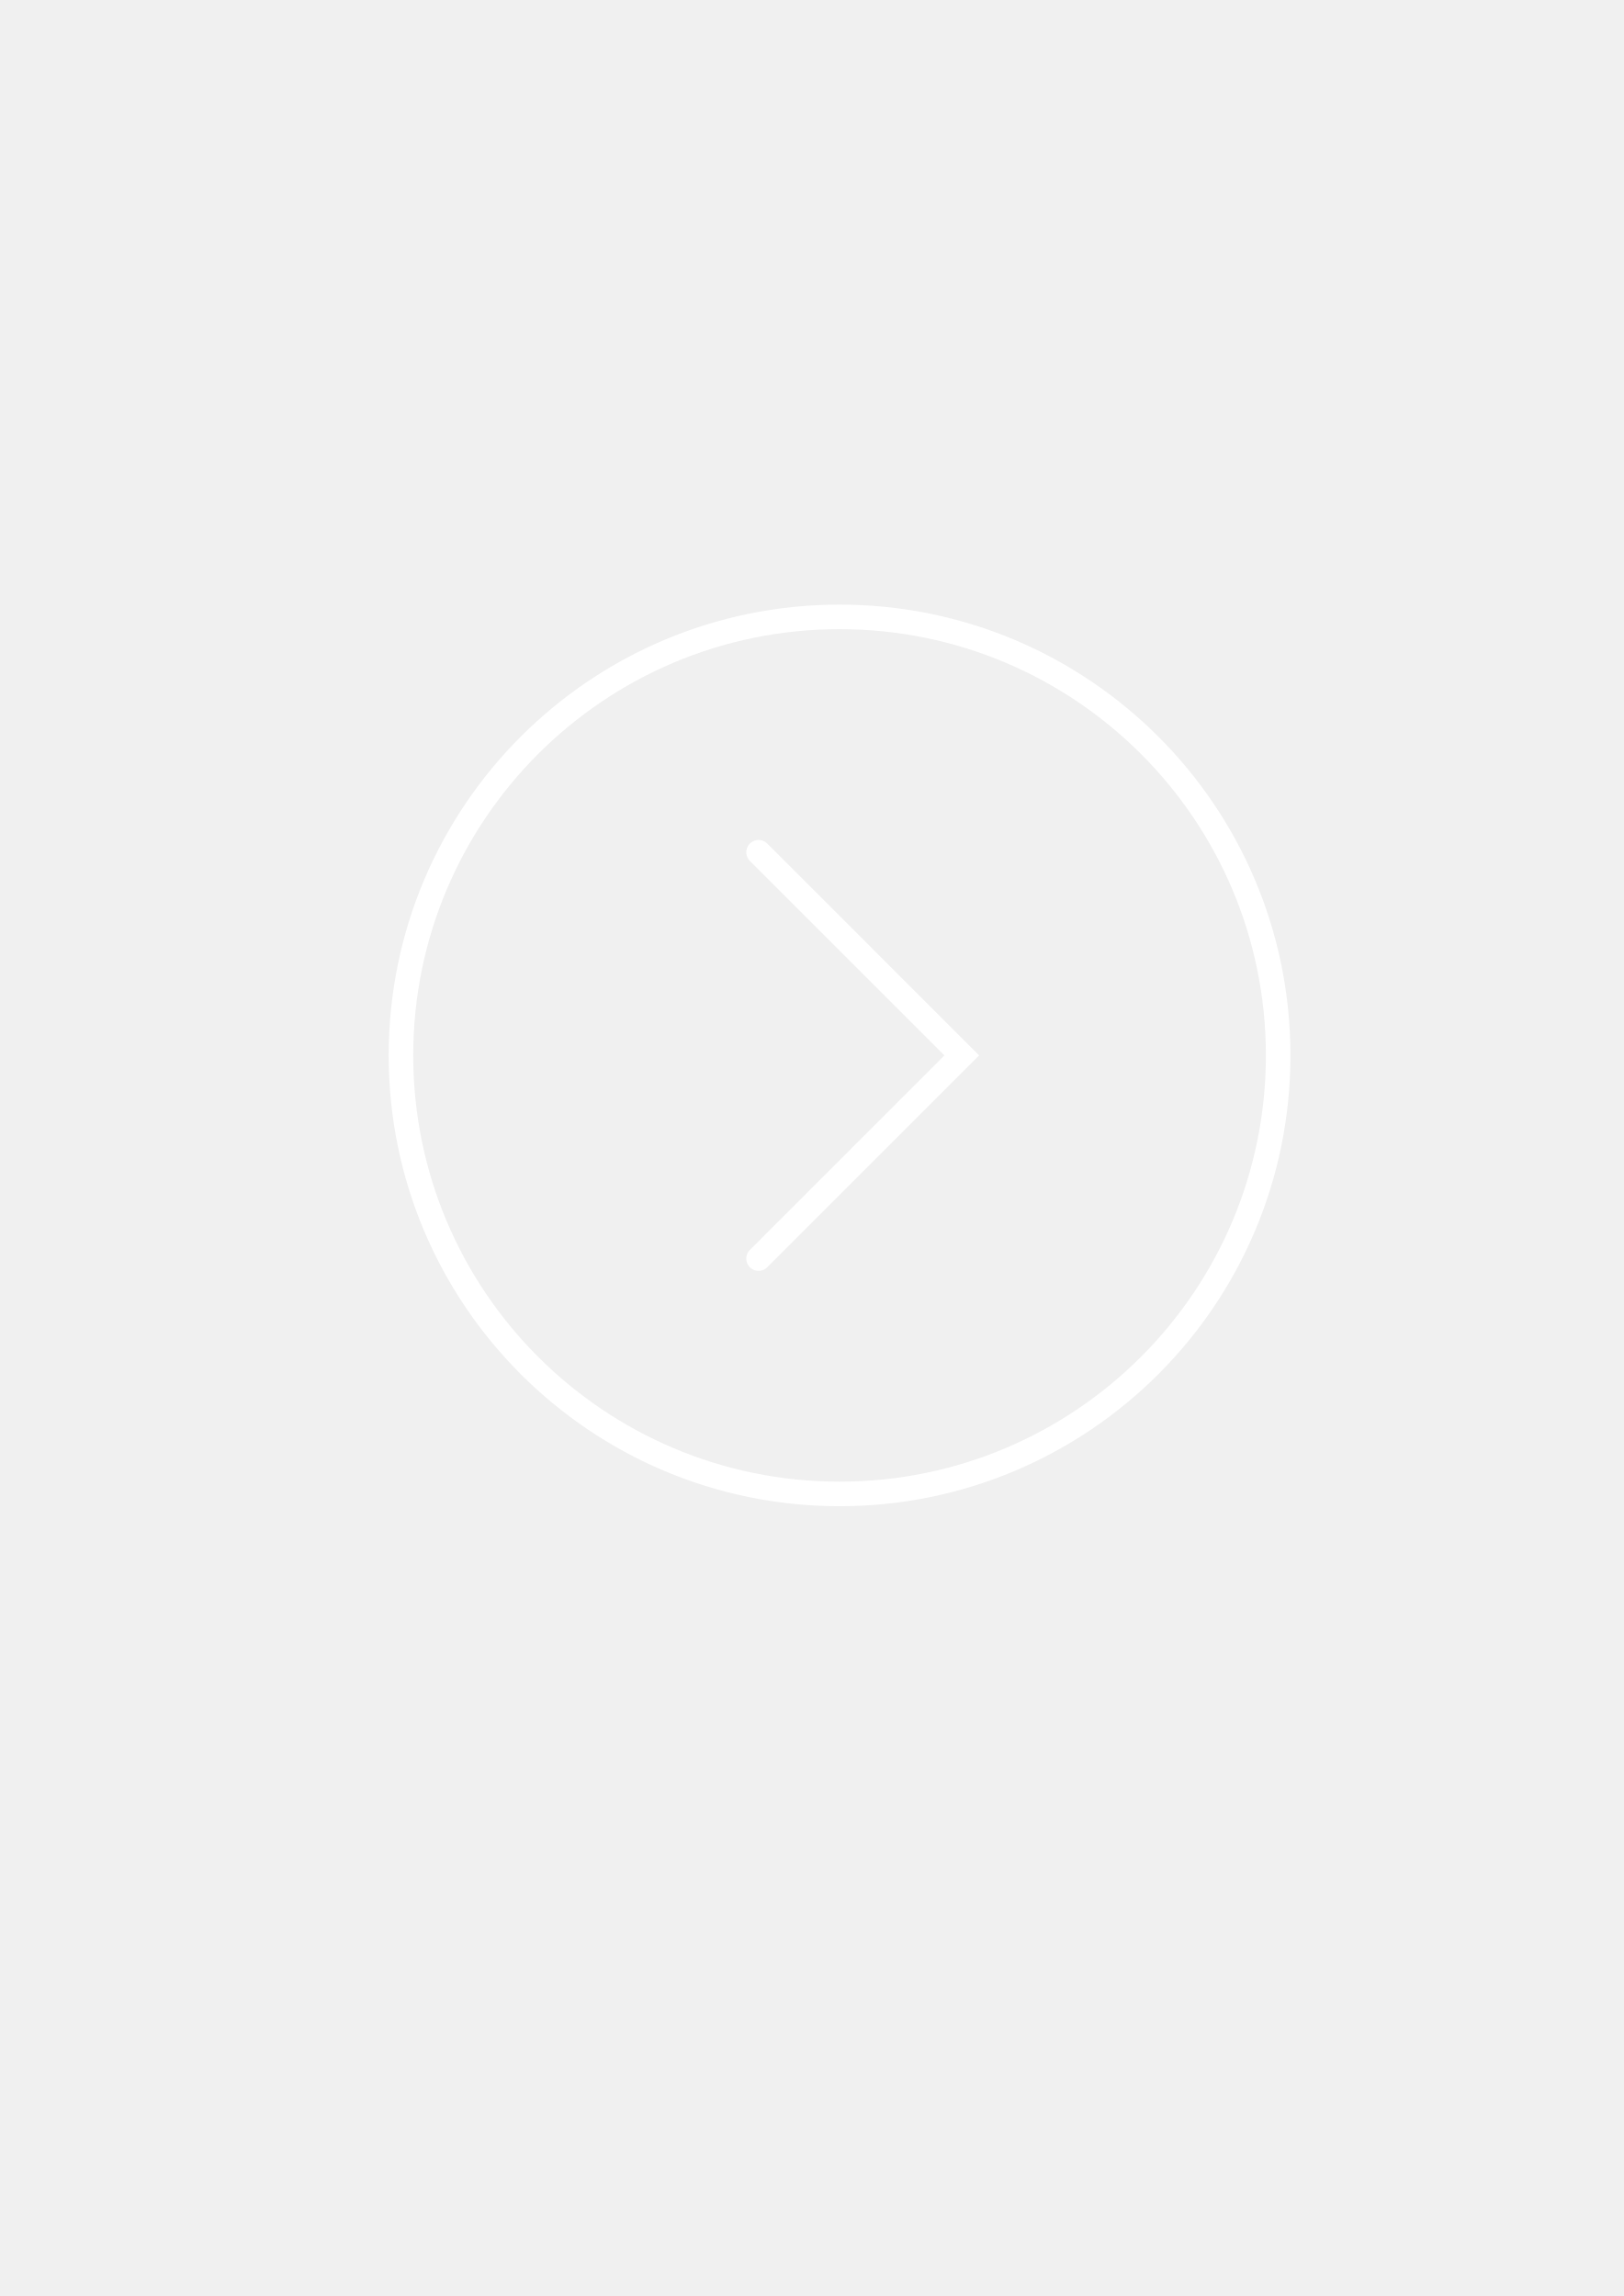
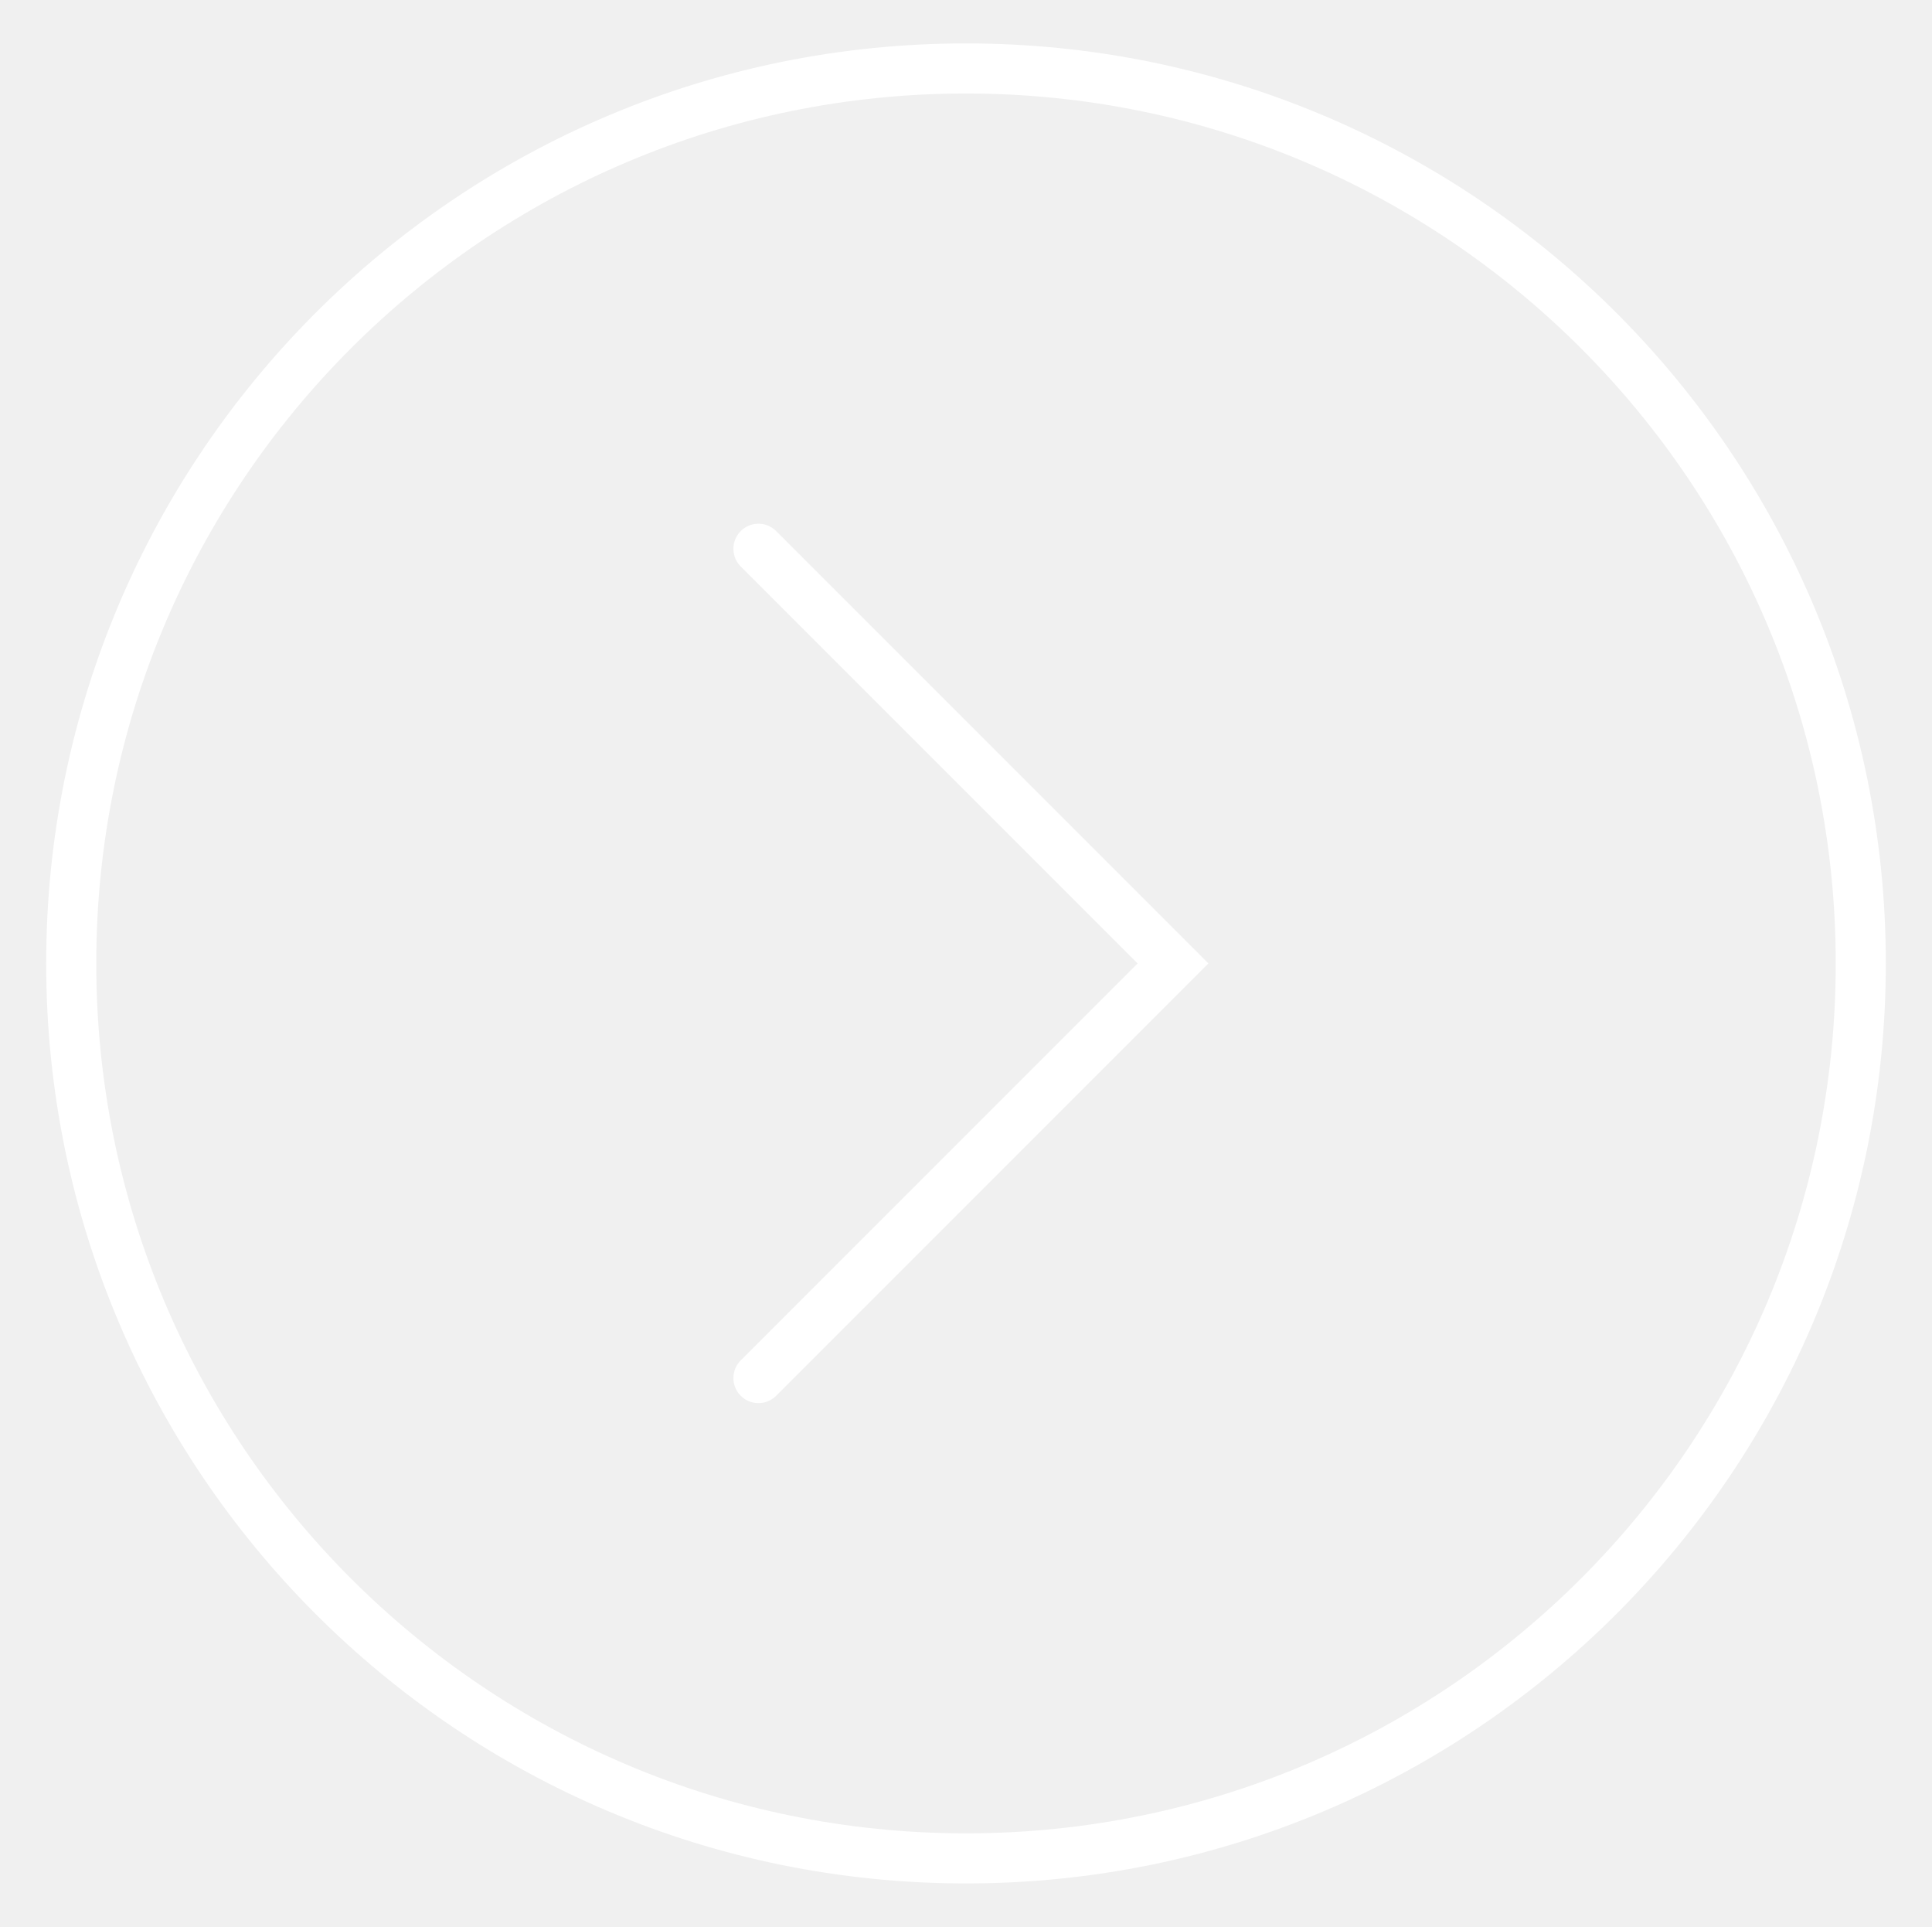
- <svg xmlns="http://www.w3.org/2000/svg" version="1.1" id="레이어_1" x="0px" y="0px" viewBox="0 0 595.3 841.9" style="enable-background:new 0 0 595.3 841.9;" xml:space="preserve">
+ <svg xmlns="http://www.w3.org/2000/svg" version="1.1" id="레이어_1" x="0px" y="0px" viewBox="0 0 347.2 346.2" style="enable-background:new 0 0 347.2 346.2;" xml:space="preserve">
  <style type="text/css">
	.st0{fill:none;stroke:#FFFFFF;stroke-width:9;stroke-linecap:round;stroke-miterlimit:10;}
</style>
-   <circle class="st0" cx="307.8" cy="387" r="160.8" />
-   <polyline class="st0" points="278.1,312.5 352.6,387 278.1,461.5 " />
+   <circle class="st0" cx="173.6" cy="173.1" r="160.8" />
+   <polyline class="st0" points="136.3,98.6 210.8,173.1 136.3,247.6 " />
</svg>
